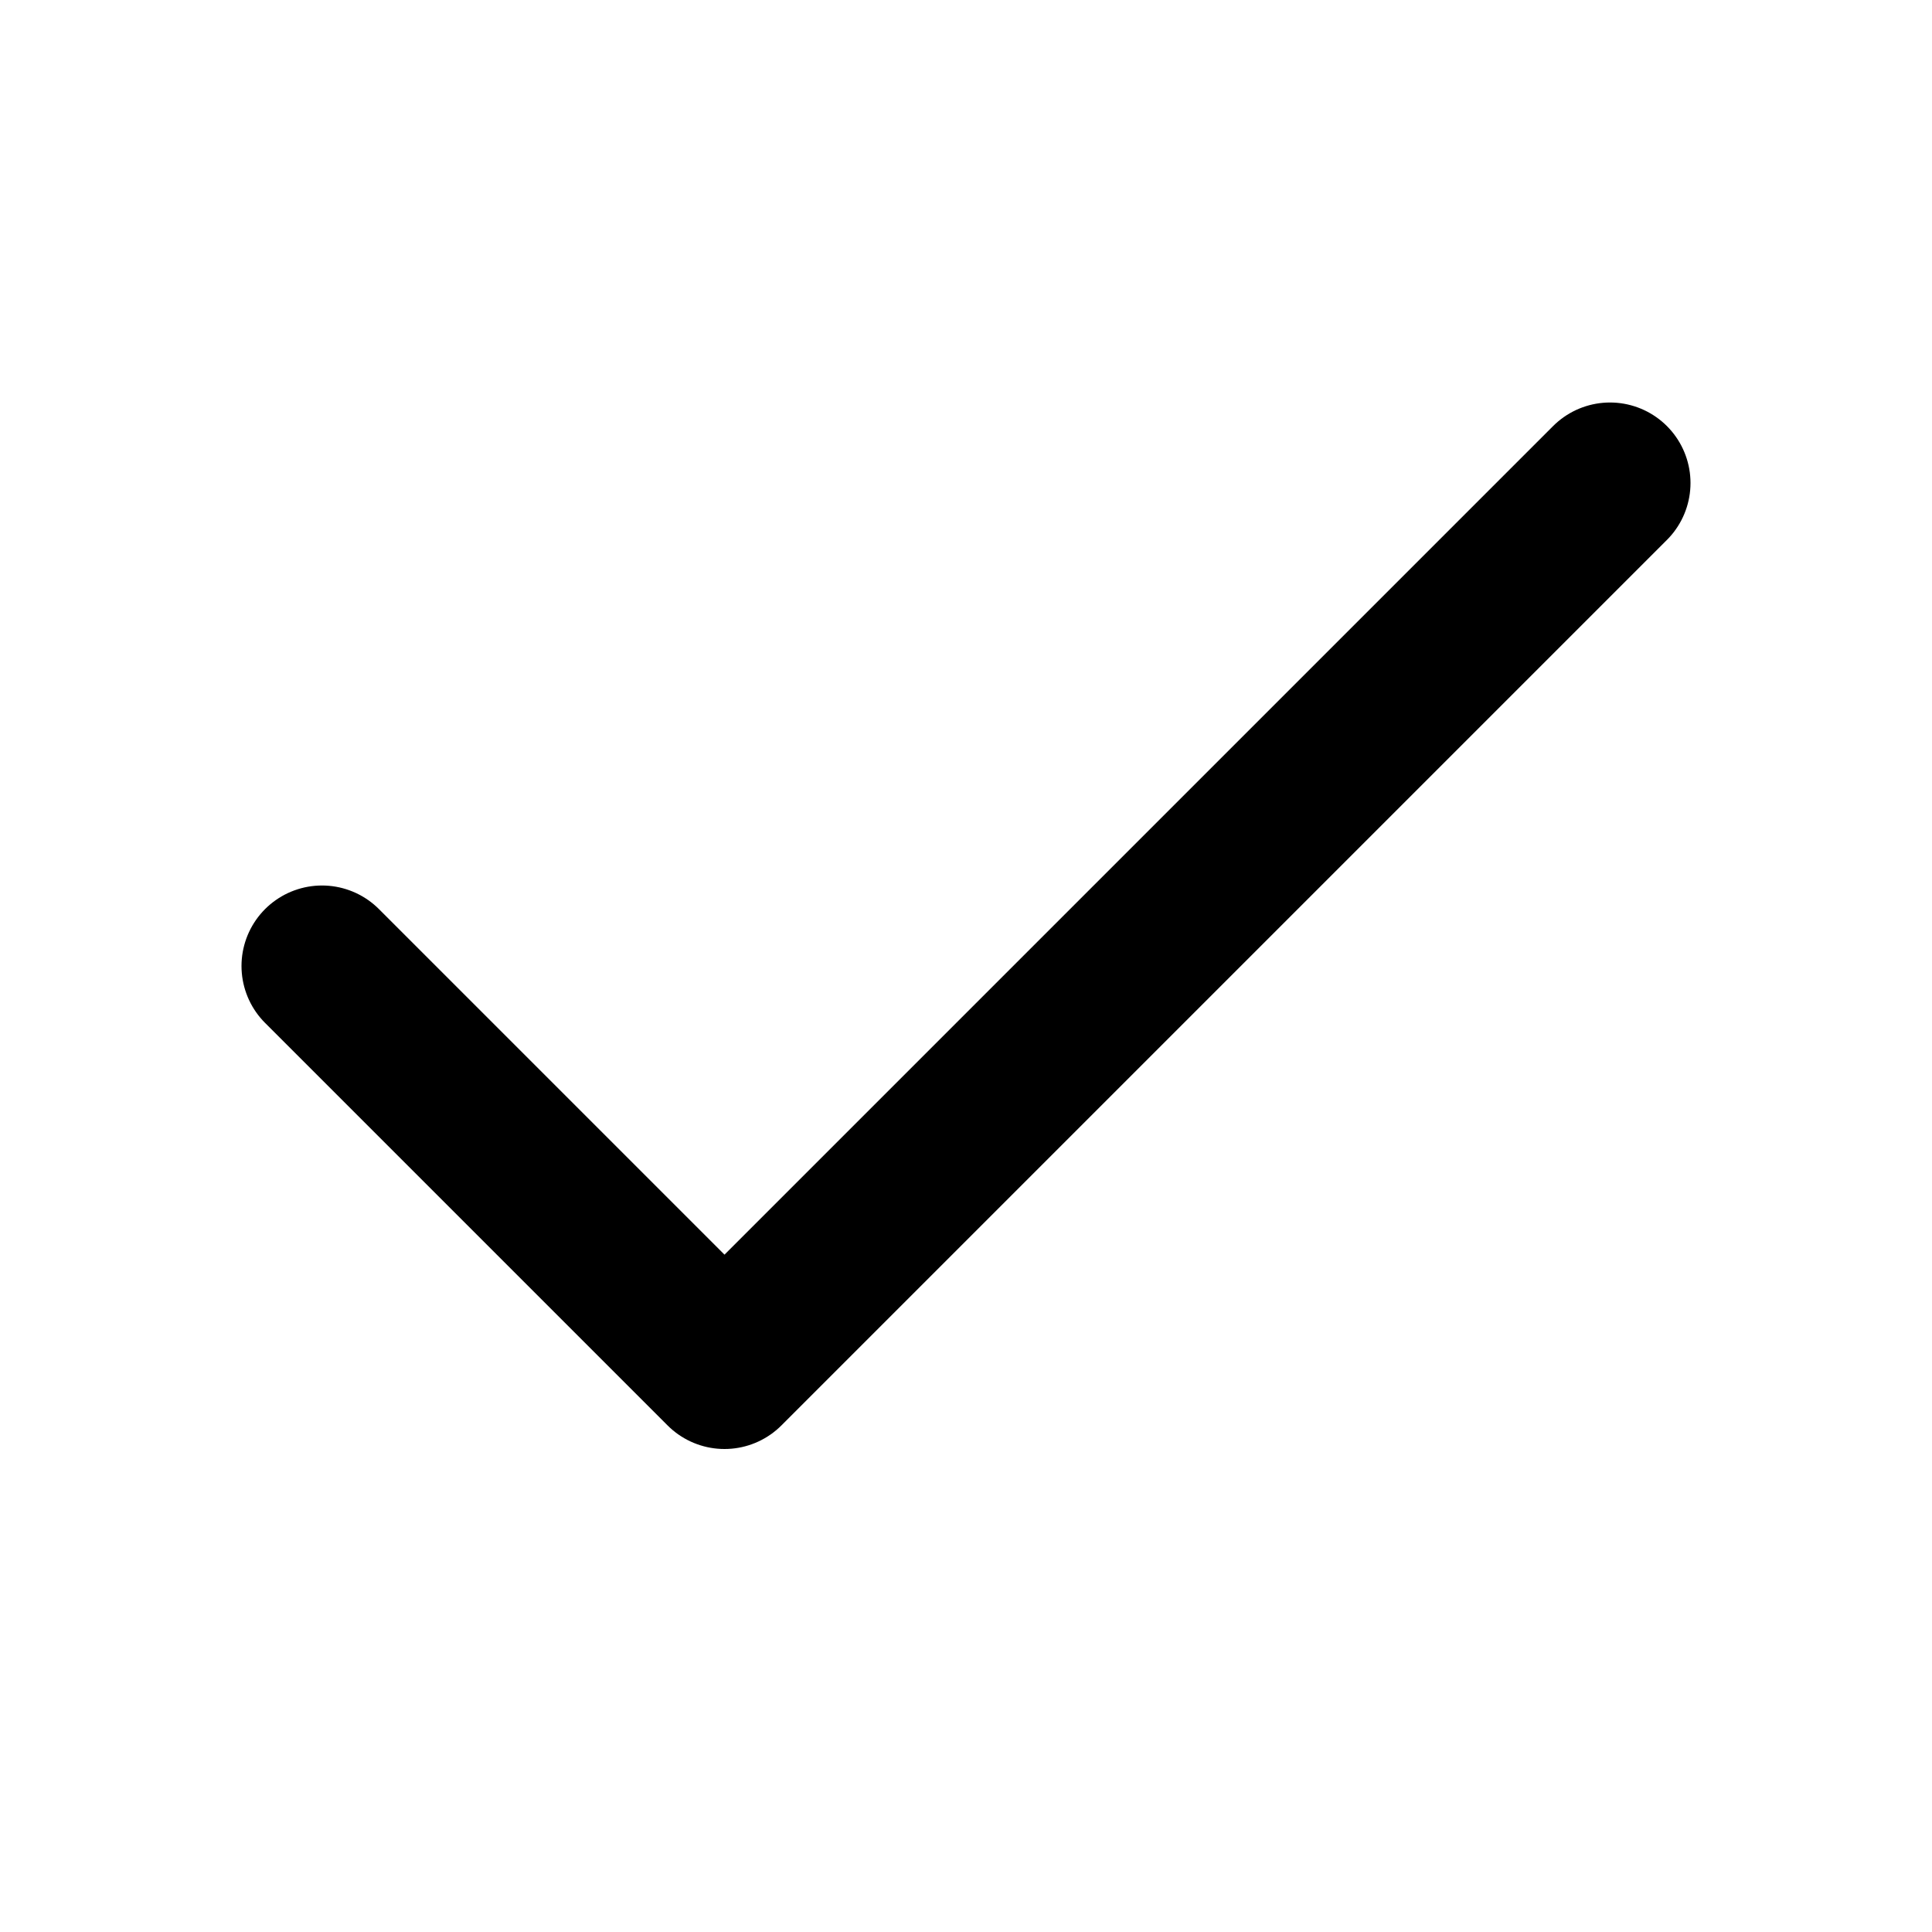
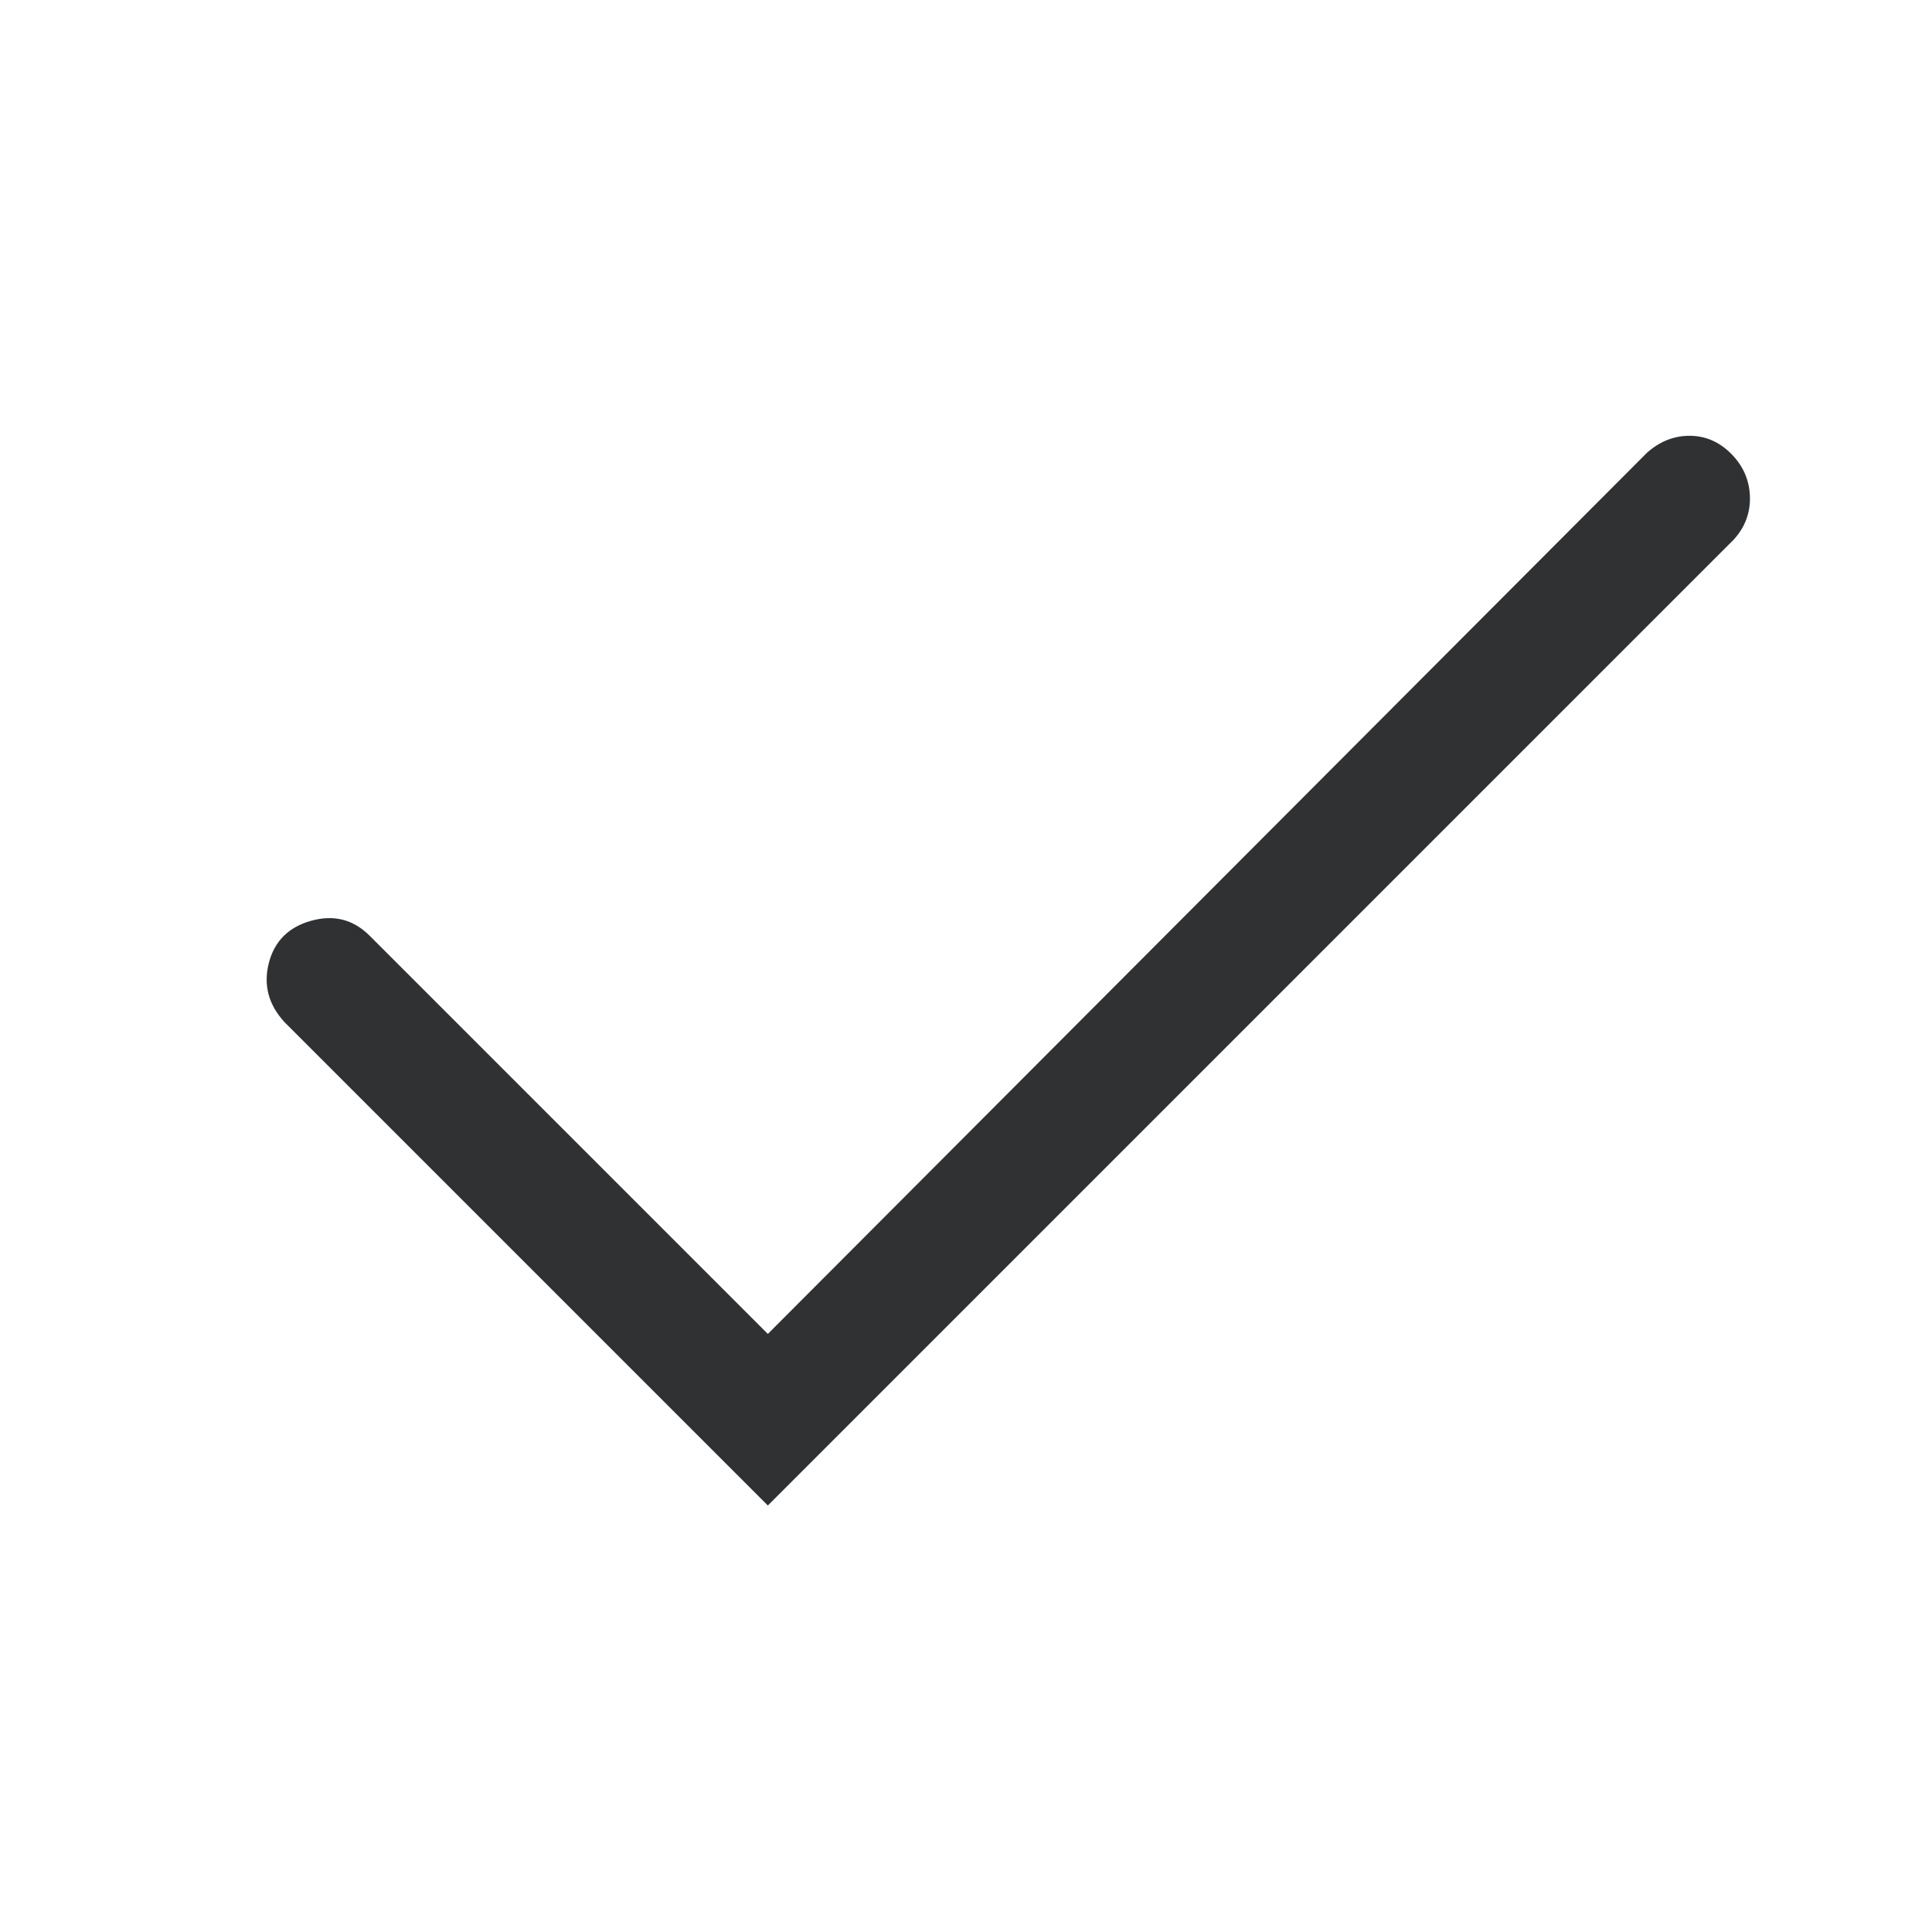
- <svg xmlns="http://www.w3.org/2000/svg" width="24" height="24" viewBox="0 0 24 24" fill="none" stroke="#000" stroke-width="2" stroke-linecap="round" stroke-linejoin="round">
-   <polyline points="20 6 9 17 4 12" />
+ <svg xmlns="http://www.w3.org/2000/svg" width="16" height="16" viewBox="0 0 16 16" fill="none">
+   <path d="M6.359 11.047L3.062 7.75C2.927 7.615 2.766 7.573 2.578 7.625C2.39 7.677 2.273 7.794 2.226 7.976C2.18 8.159 2.224 8.323 2.359 8.468L6.359 12.468L14.359 4.468C14.453 4.364 14.497 4.244 14.492 4.109C14.487 3.974 14.435 3.856 14.336 3.757C14.237 3.658 14.122 3.609 13.992 3.609C13.862 3.609 13.745 3.656 13.64 3.749L6.359 11.047Z" fill="#303133" />
</svg>
